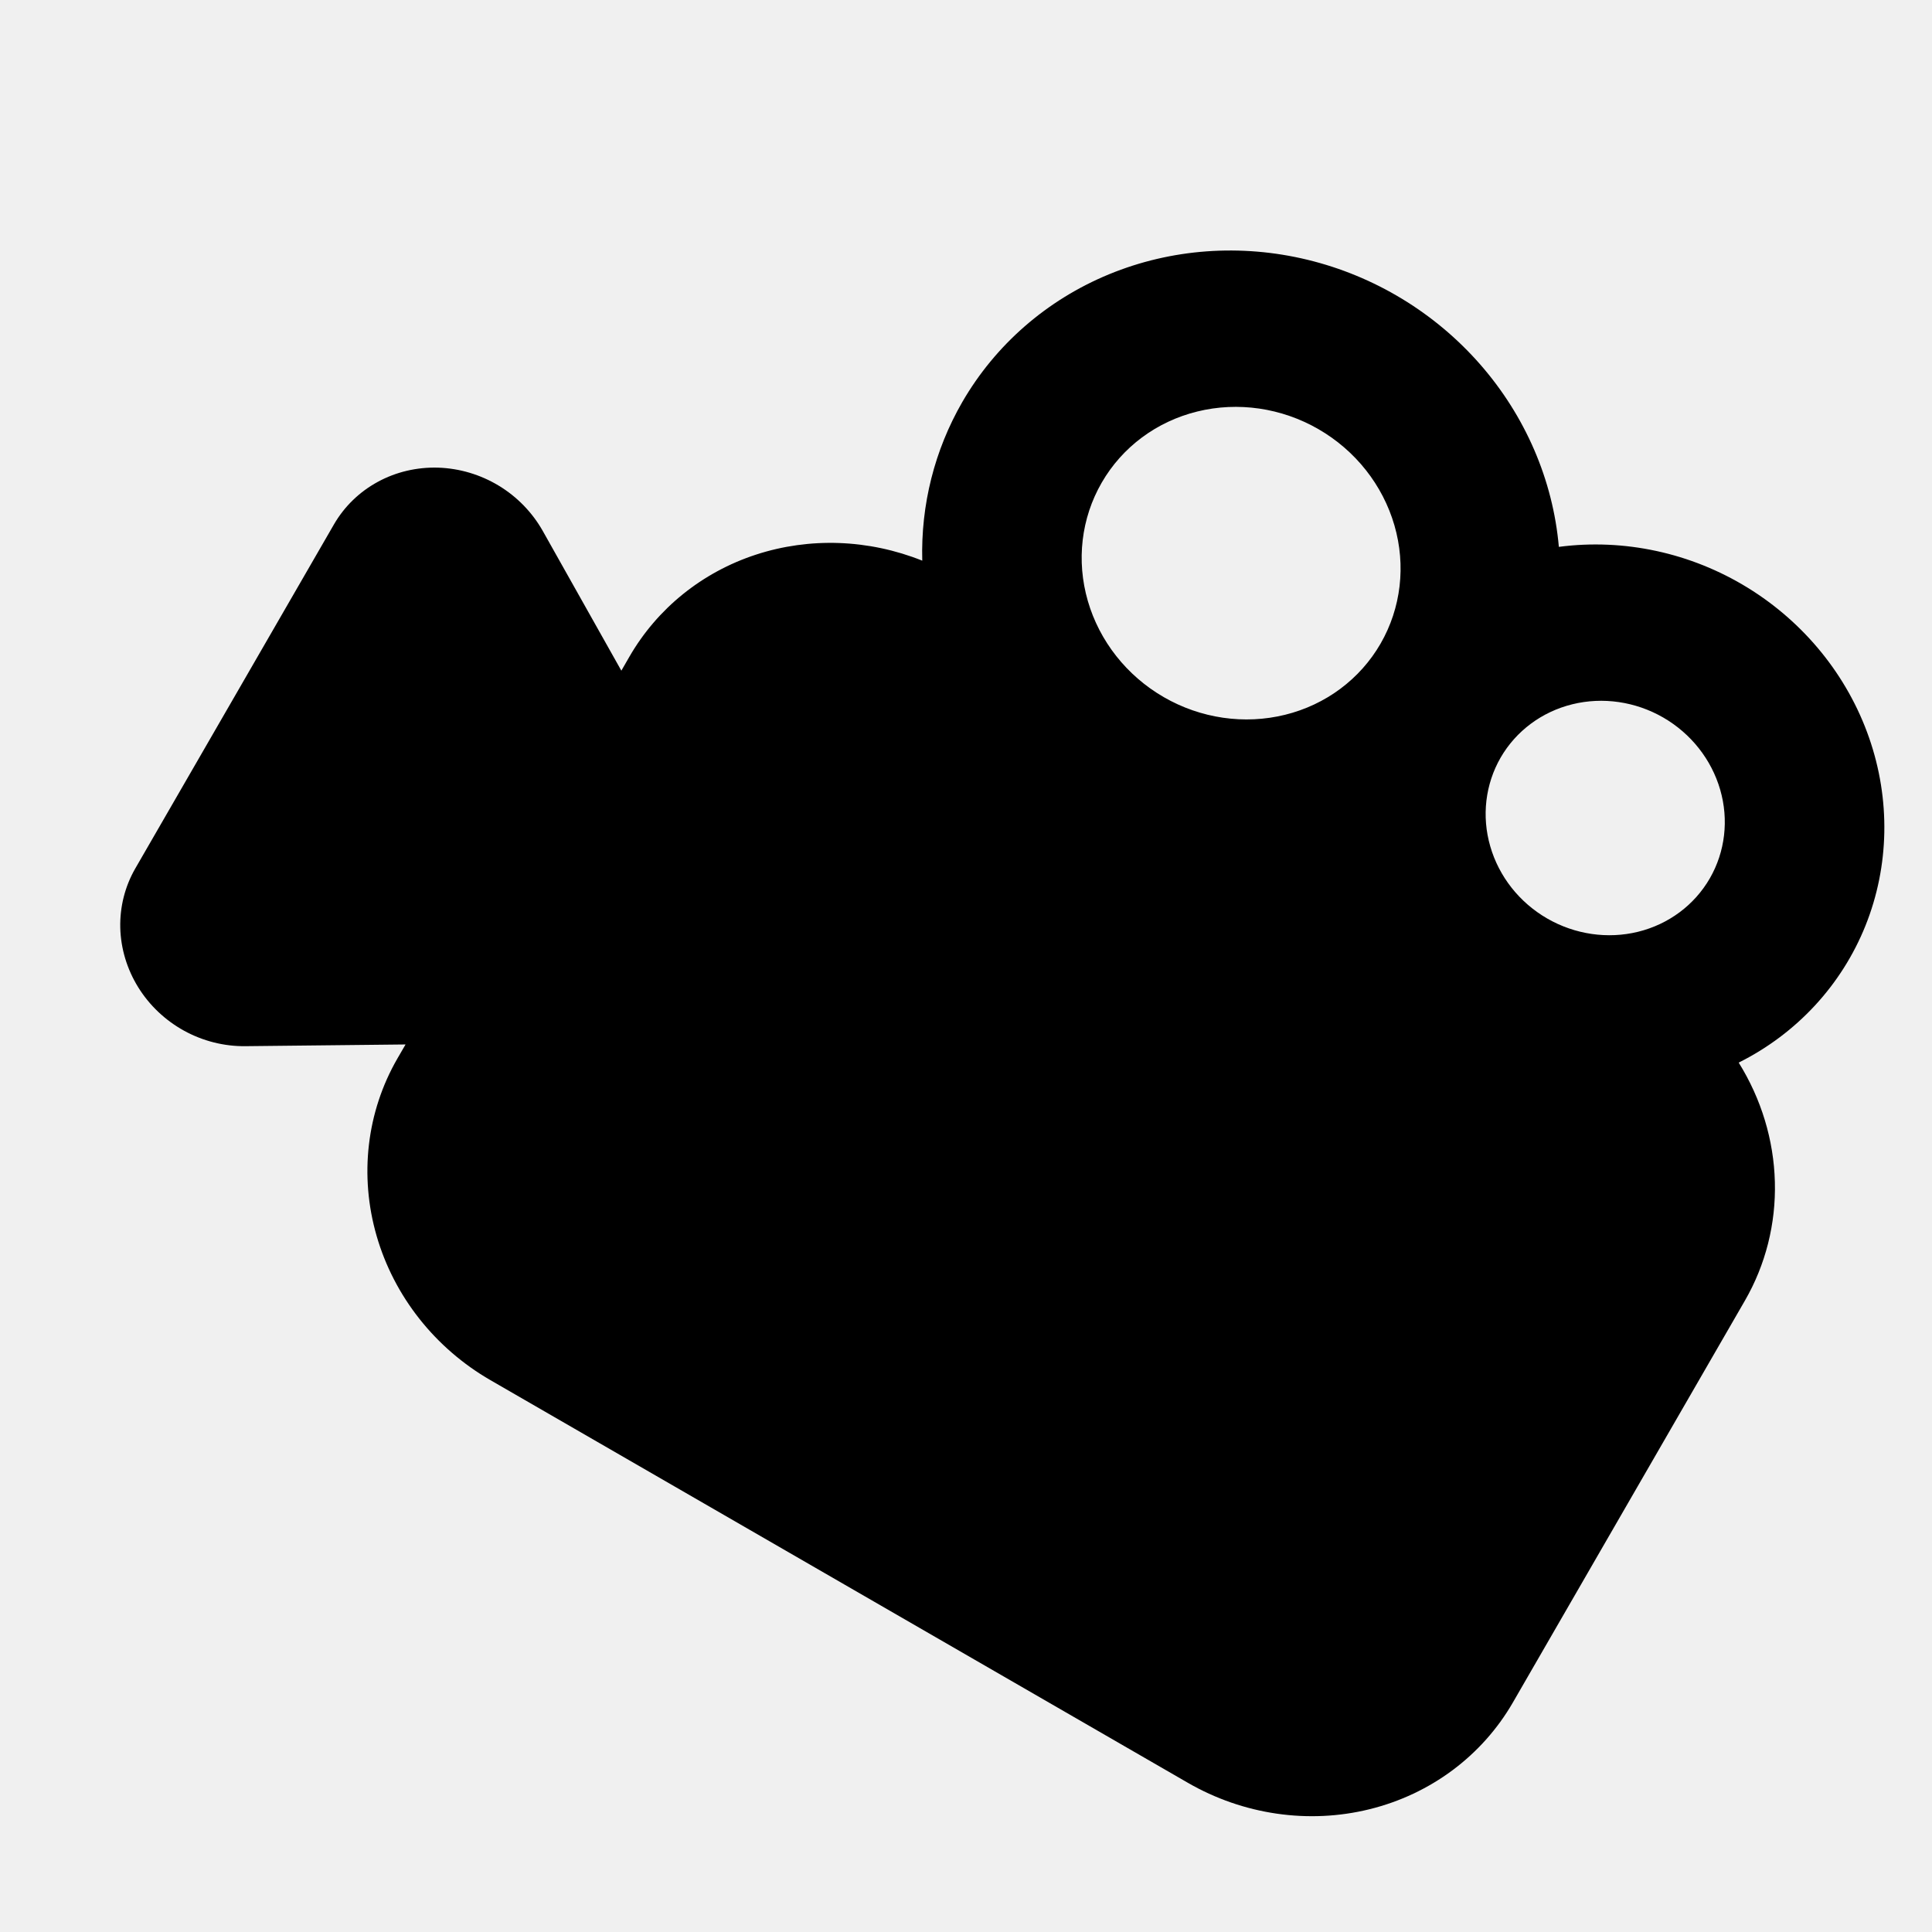
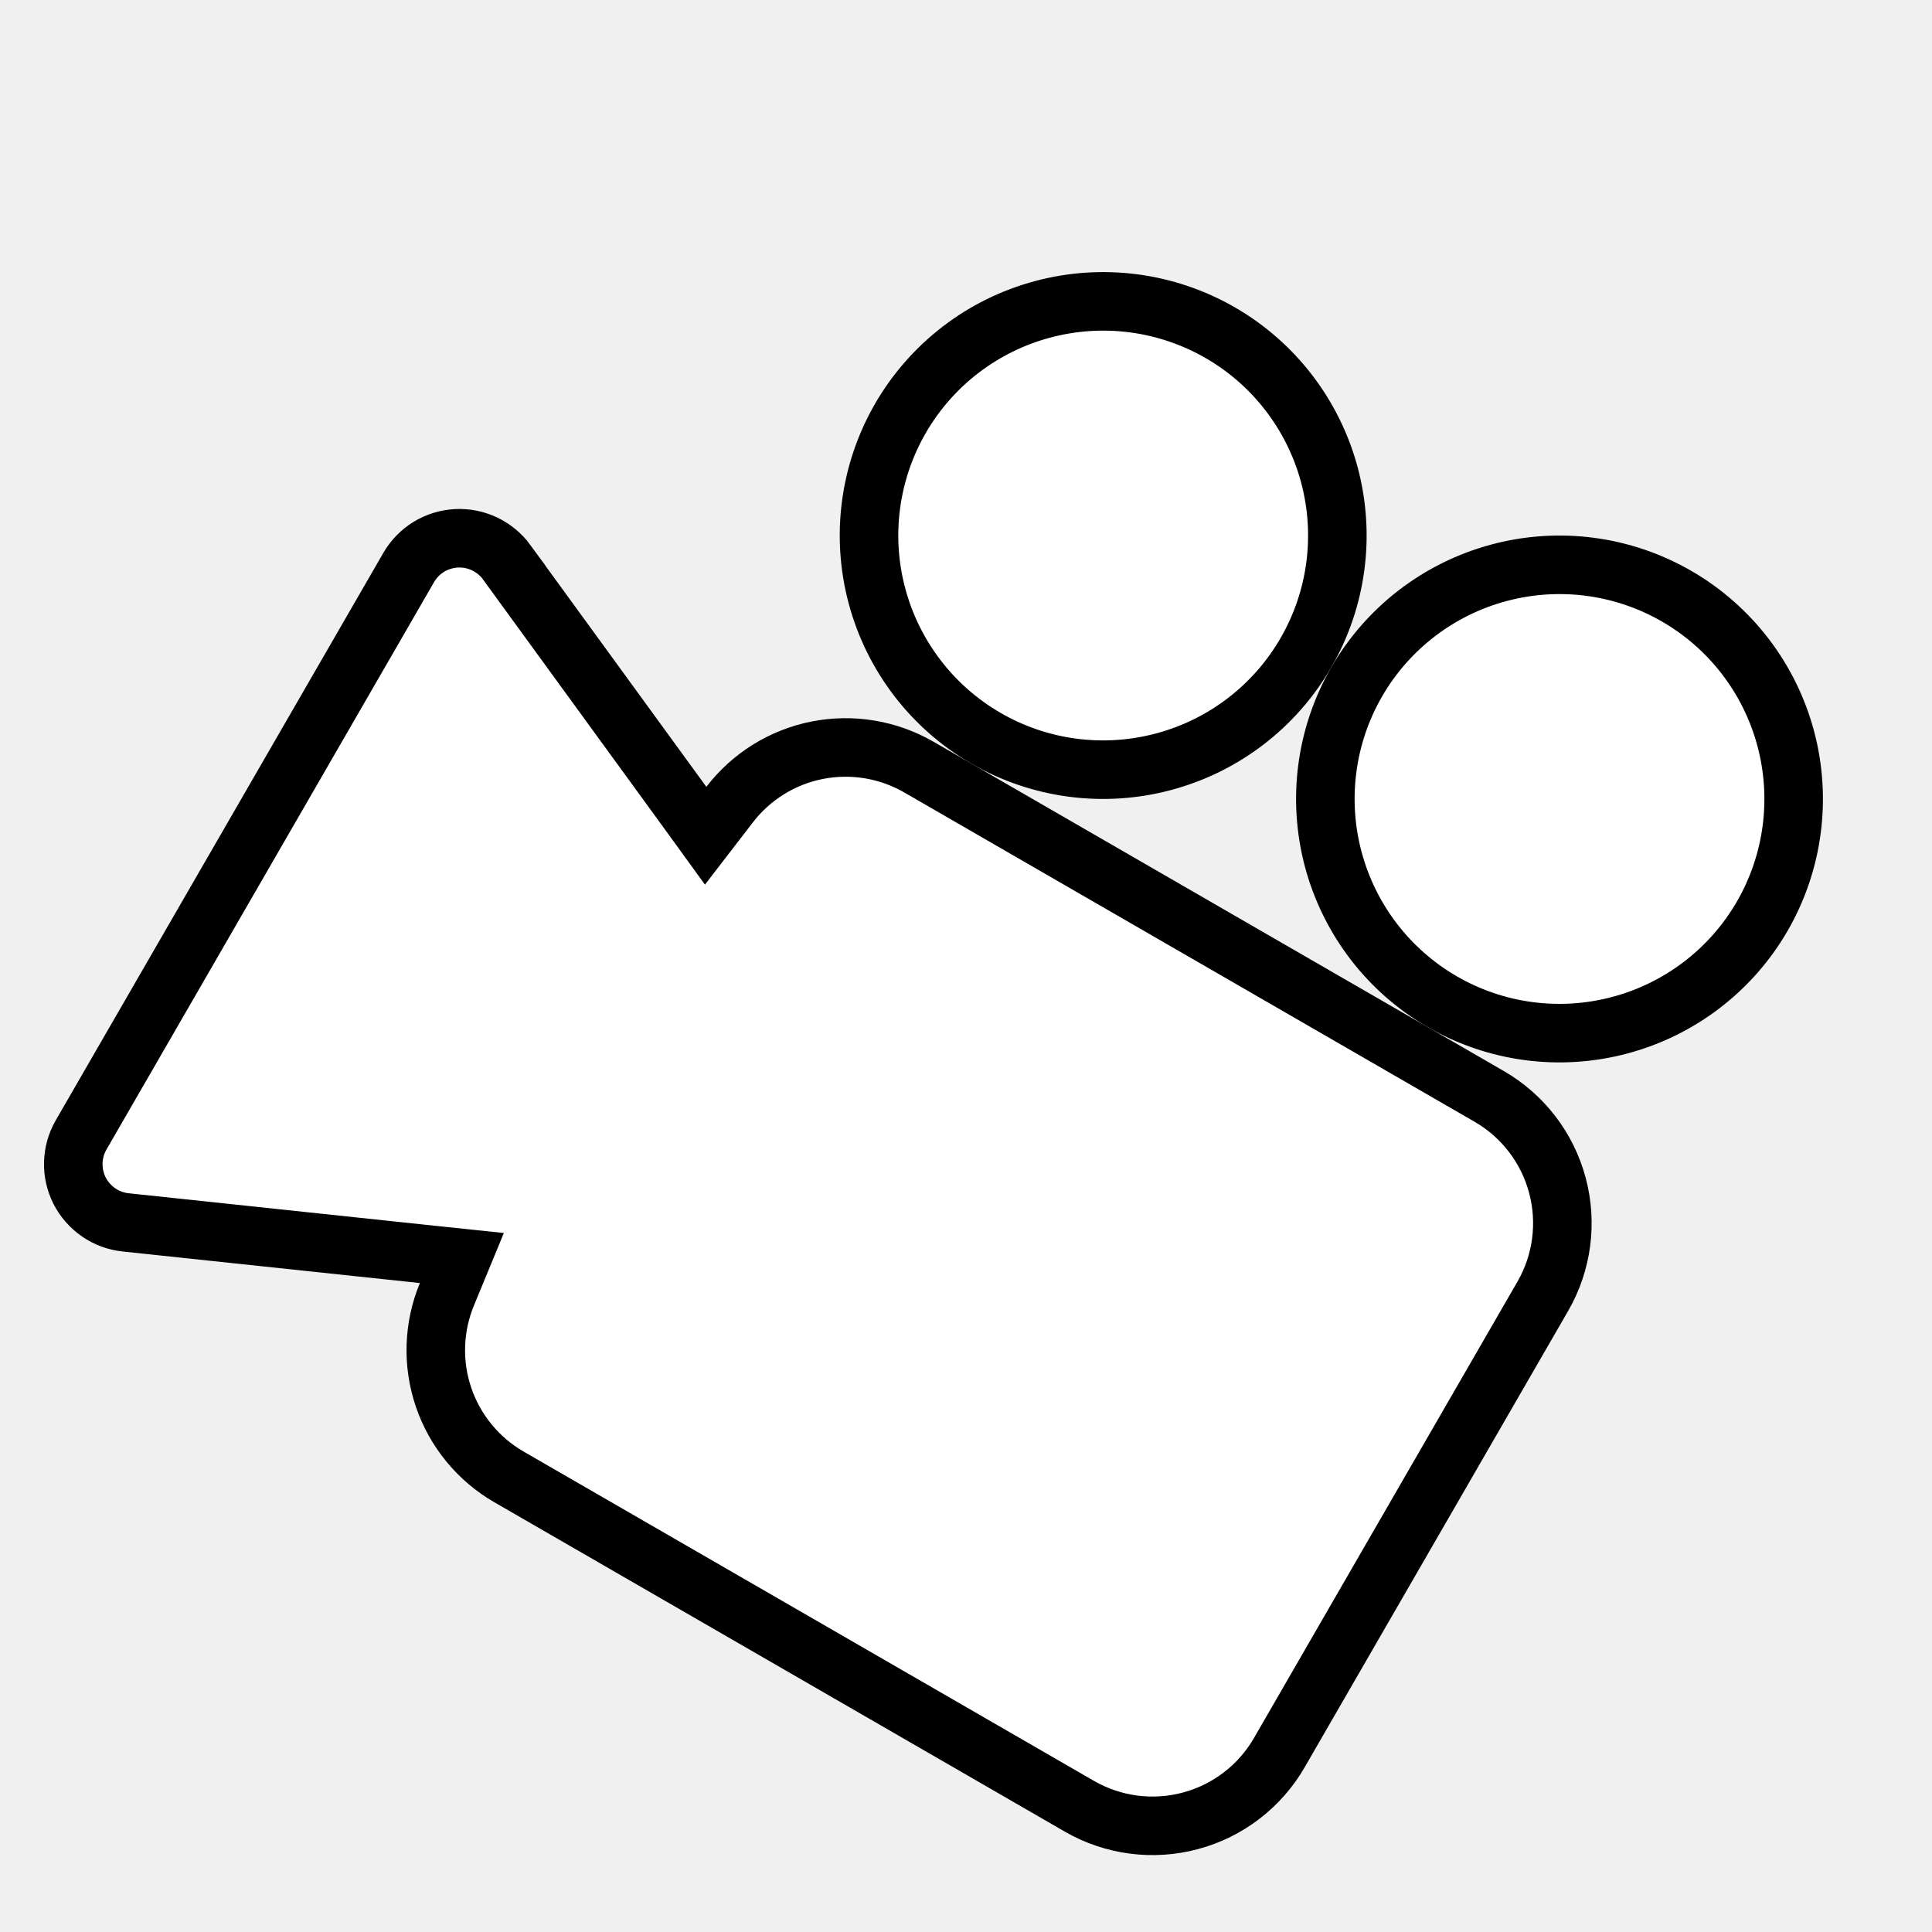
- <svg xmlns="http://www.w3.org/2000/svg" width="36" height="36" viewBox="0 0 36 36" fill="none">
-   <g clip-path="url(#clip0_18_2)">
-     <path fill-rule="evenodd" clip-rule="evenodd" d="M17.93 7.493C17.415 8.386 17.157 9.405 17.185 10.447C16.185 10.047 15.085 10.008 14.083 10.336C13.082 10.664 12.247 11.338 11.729 12.235L11.578 12.497L10.114 9.894C9.919 9.549 9.636 9.257 9.294 9.05C8.952 8.843 8.562 8.727 8.166 8.714C7.769 8.702 7.38 8.793 7.039 8.979C6.697 9.165 6.416 9.438 6.223 9.771L2.52 16.184C2.328 16.518 2.232 16.898 2.241 17.287C2.251 17.676 2.366 18.058 2.575 18.396C2.784 18.733 3.079 19.013 3.43 19.206C3.781 19.399 4.175 19.498 4.571 19.494L7.557 19.462L7.405 19.724C6.832 20.717 6.693 21.906 7.018 23.03C7.343 24.155 8.107 25.122 9.14 25.718L22.131 33.218C23.164 33.815 24.383 33.993 25.52 33.712C26.656 33.432 27.616 32.717 28.19 31.724L32.514 24.235C32.9 23.566 33.093 22.802 33.072 22.023C33.052 21.243 32.819 20.476 32.398 19.8C33.478 19.261 34.316 18.356 34.761 17.247C35.205 16.139 35.229 14.897 34.827 13.745C34.425 12.592 33.623 11.602 32.565 10.951C31.507 10.3 30.26 10.031 29.047 10.19C28.937 8.944 28.423 7.752 27.58 6.789C26.737 5.826 25.61 5.143 24.365 4.841C23.12 4.539 21.823 4.634 20.665 5.111C19.506 5.589 18.548 6.424 17.93 7.493ZM24.568 7.997C25.257 8.395 25.766 9.039 25.983 9.789C26.2 10.538 26.107 11.331 25.725 11.993C25.343 12.655 24.702 13.133 23.945 13.319C23.187 13.506 22.374 13.388 21.685 12.99C20.996 12.592 20.487 11.947 20.27 11.198C20.053 10.448 20.146 9.656 20.529 8.993C20.911 8.331 21.551 7.854 22.309 7.668C23.066 7.481 23.879 7.599 24.568 7.997ZM28.83 17.115C28.313 16.817 27.931 16.333 27.769 15.771C27.606 15.209 27.676 14.614 27.962 14.117C28.249 13.621 28.729 13.263 29.298 13.123C29.866 12.983 30.475 13.072 30.992 13.37C31.509 13.669 31.89 14.152 32.053 14.714C32.216 15.276 32.146 15.871 31.86 16.367C31.573 16.864 31.093 17.222 30.524 17.362C29.956 17.502 29.347 17.413 28.83 17.115Z" fill="black" />
+ <svg xmlns="http://www.w3.org/2000/svg" width="33" height="33" viewBox="0 0 33 33" fill="none">
+   <g clip-path="url(#clip0_52_7)">
+     <path d="M28.637 10.183C27.719 9.653 26.627 9.509 25.602 9.784C24.578 10.058 23.704 10.728 23.173 11.647C22.643 12.566 22.5 13.658 22.774 14.682C23.049 15.707 23.719 16.581 24.637 17.111C25.556 17.642 26.648 17.785 27.673 17.51C28.697 17.236 29.571 16.566 30.102 15.647C30.632 14.728 30.775 13.637 30.501 12.612C30.226 11.587 29.556 10.713 28.637 10.183Z" fill="white" stroke="black" />
+     <path d="M20.843 5.683C19.924 5.153 18.833 5.009 17.808 5.284C16.783 5.558 15.91 6.228 15.379 7.147C14.849 8.066 14.705 9.158 14.98 10.182C15.255 11.207 15.925 12.081 16.843 12.611C17.762 13.142 18.854 13.285 19.878 13.01C20.903 12.736 21.777 12.066 22.307 11.147C22.838 10.228 22.981 9.137 22.707 8.112C22.432 7.087 21.762 6.213 20.843 5.683Z" fill="white" stroke="black" />
+     <path d="M25.436 18.727L15.694 13.102C15.169 12.799 14.551 12.697 13.956 12.815C13.361 12.933 12.83 13.264 12.461 13.745L12.053 14.275L11.66 13.733L8.656 9.606L8.657 9.605C8.559 9.471 8.428 9.363 8.278 9.291C8.127 9.219 7.962 9.186 7.795 9.195C7.629 9.204 7.467 9.253 7.325 9.34C7.183 9.427 7.065 9.548 6.981 9.693L1.385 19.386C1.302 19.53 1.256 19.693 1.252 19.859C1.247 20.025 1.285 20.19 1.36 20.339C1.436 20.487 1.548 20.614 1.685 20.709C1.822 20.803 1.981 20.862 2.146 20.879L7.223 21.418L7.889 21.488L7.634 22.106C7.402 22.666 7.381 23.291 7.576 23.865C7.771 24.439 8.169 24.924 8.694 25.227L18.436 30.852C19.011 31.183 19.693 31.273 20.334 31.101C20.974 30.93 21.52 30.511 21.852 29.936L26.352 22.142C26.683 21.568 26.773 20.886 26.601 20.245C26.43 19.605 26.011 19.059 25.436 18.727Z" fill="white" stroke="black" />
  </g>
  <defs>
-     <clipPath id="clip0_18_2">
-       <rect width="36" height="36" fill="white" />
+     <clipPath id="clip0_52_7">
+       <rect width="24" height="24" fill="white" transform="matrix(-0.866025 -0.5 -0.5 0.866025 32.7846 12)" />
    </clipPath>
  </defs>
</svg>
